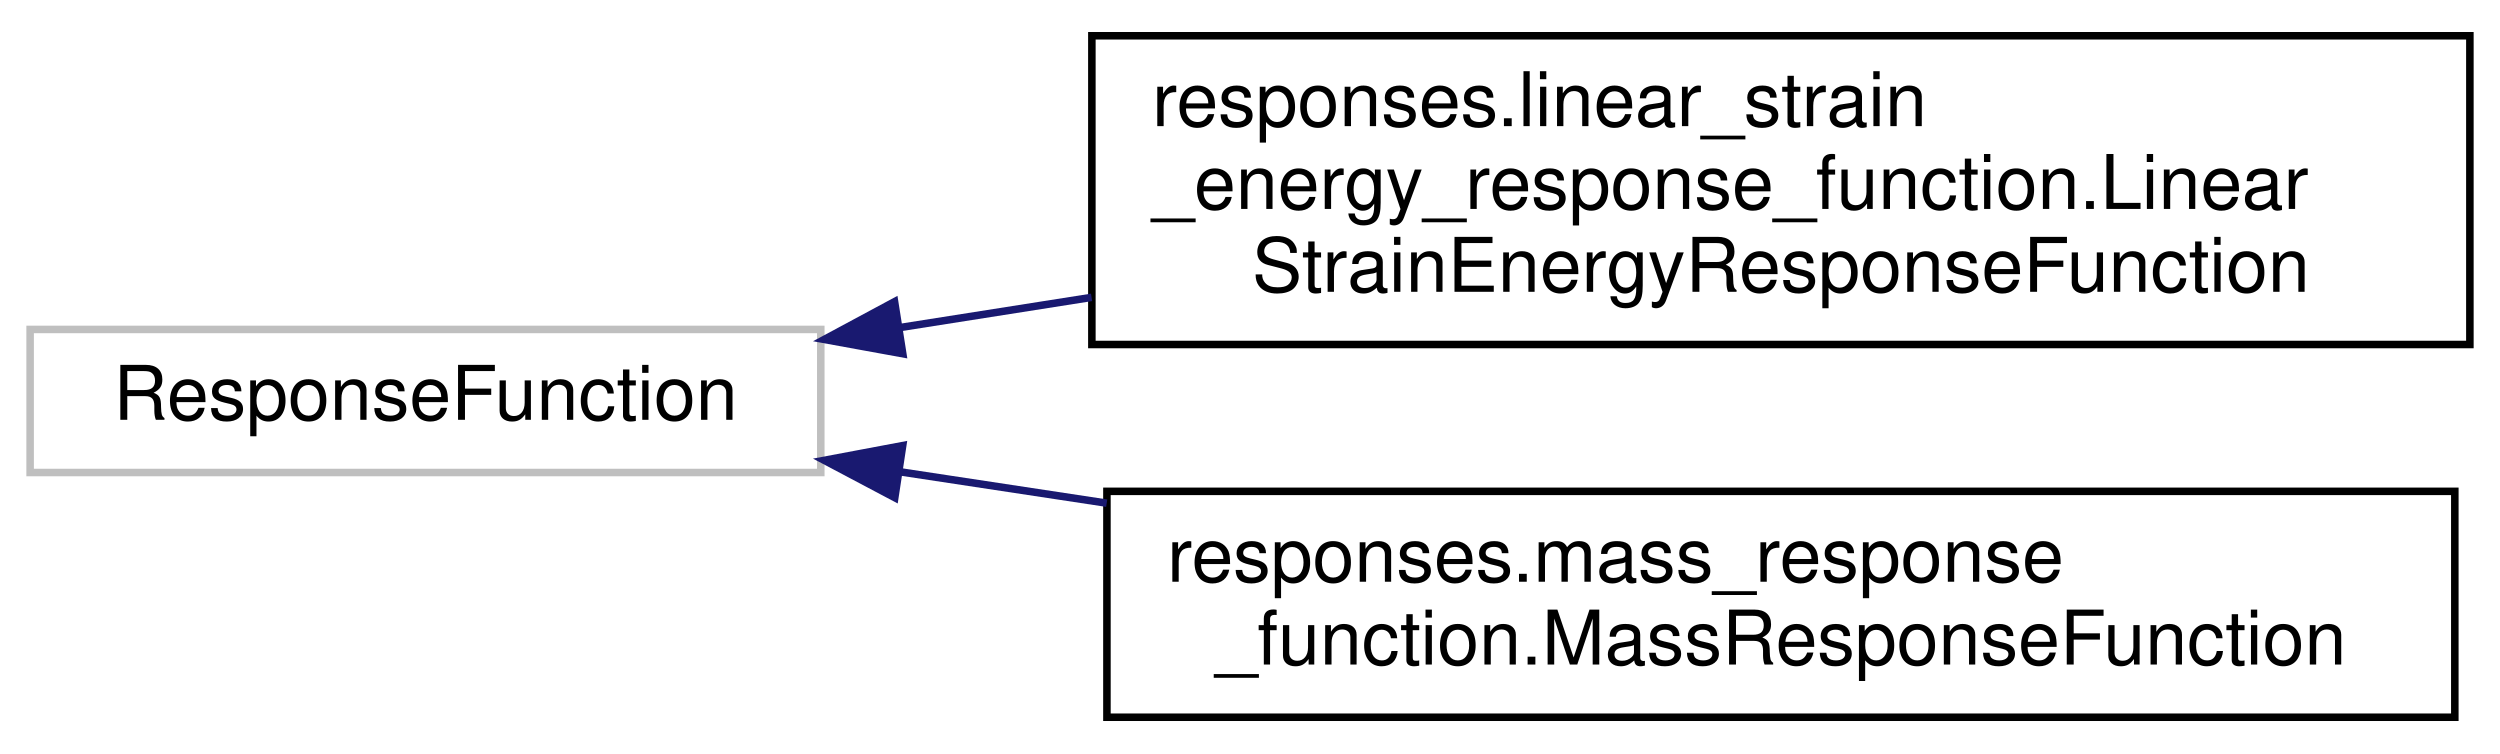
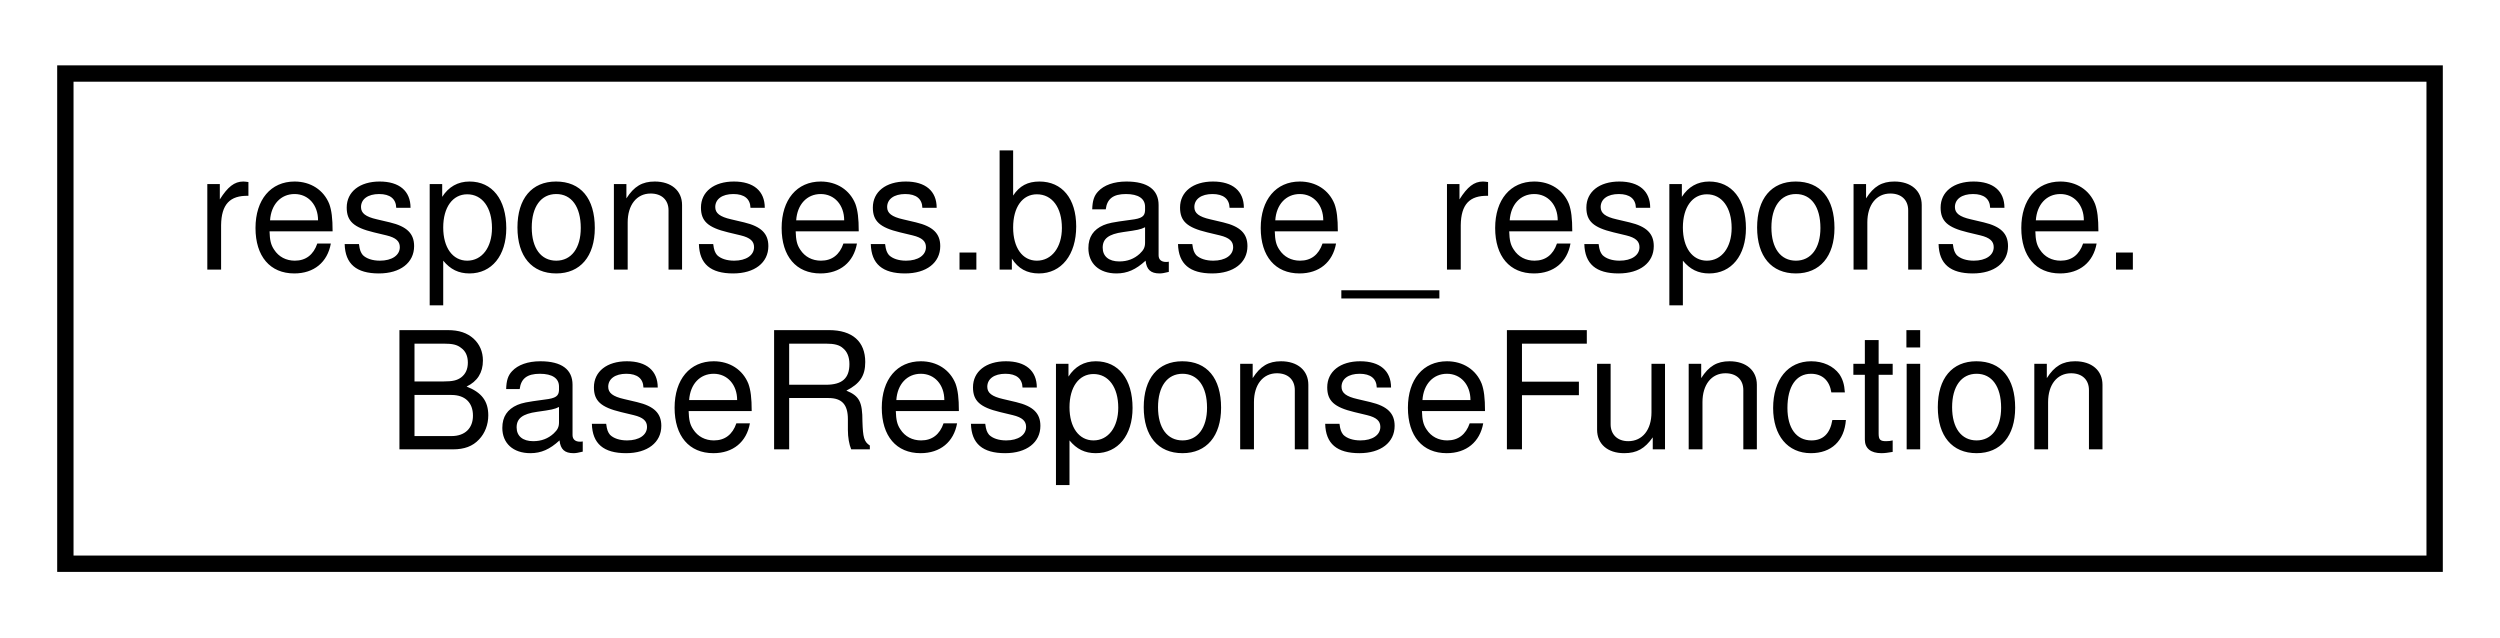
- <svg xmlns="http://www.w3.org/2000/svg" xmlns:xlink="http://www.w3.org/1999/xlink" width="332pt" height="100pt" viewBox="0.00 0.00 332.00 99.50">
-   <g id="graph0" class="graph" transform="scale(1 1) rotate(0) translate(4 95.5)">
+ <svg xmlns="http://www.w3.org/2000/svg" xmlns:xlink="http://www.w3.org/1999/xlink" width="153pt" height="39pt" viewBox="0.00 0.00 153.00 39.00">
+   <g id="graph0" class="graph" transform="scale(1 1) rotate(0) translate(4 35)">
    <g id="node1" class="node">
      <g id="a_node1">
-         <a xlink:title=" ">
-           <polygon fill="none" stroke="#bfbfbf" points="0,-33 0,-52 105,-52 105,-33 0,-33" />
-           <text text-anchor="middle" x="52.5" y="-40" font-family="Helvetica,sans-Serif" font-size="10.00">ResponseFunction</text>
+         <a xlink:href="de/de5/classresponses_1_1base__response_1_1_base_response_function.html" target="_top" xlink:title=" ">
+           <polygon fill="none" stroke="black" points="0,-0.5 0,-30.5 145,-30.5 145,-0.5 0,-0.5" />
+           <text text-anchor="start" x="8" y="-18.5" font-family="Helvetica,sans-Serif" font-size="10.00">responses.base_response.</text>
+           <text text-anchor="middle" x="72.5" y="-7.5" font-family="Helvetica,sans-Serif" font-size="10.00">BaseResponseFunction</text>
        </a>
      </g>
    </g>
-     <g id="node2" class="node">
-       <g id="a_node2">
-         <a xlink:href="d6/d45/classresponses_1_1linear__strain__energy__response__function_1_1_linear_strain_energy_response_function.html" target="_top" xlink:title=" ">
-           <polygon fill="none" stroke="black" points="141,-50 141,-91 324,-91 324,-50 141,-50" />
-           <text text-anchor="start" x="149" y="-79" font-family="Helvetica,sans-Serif" font-size="10.00">responses.linear_strain</text>
-           <text text-anchor="start" x="149" y="-68" font-family="Helvetica,sans-Serif" font-size="10.00">_energy_response_function.Linear</text>
-           <text text-anchor="middle" x="232.5" y="-57" font-family="Helvetica,sans-Serif" font-size="10.00">StrainEnergyResponseFunction</text>
-         </a>
-       </g>
-     </g>
-     <g id="edge1" class="edge">
-       <path fill="none" stroke="midnightblue" d="M115.38,-52.23C123.67,-53.54 132.3,-54.9 140.96,-56.26" />
-       <polygon fill="midnightblue" stroke="midnightblue" points="115.89,-48.77 105.46,-50.67 114.8,-55.69 115.89,-48.77" />
-     </g>
-     <g id="node3" class="node">
-       <g id="a_node3">
-         <a xlink:href="dc/d74/classresponses_1_1mass__response__function_1_1_mass_response_function.html" target="_top" xlink:title=" ">
-           <polygon fill="none" stroke="black" points="143,-0.5 143,-30.5 322,-30.5 322,-0.5 143,-0.5" />
-           <text text-anchor="start" x="151" y="-18.5" font-family="Helvetica,sans-Serif" font-size="10.00">responses.mass_response</text>
-           <text text-anchor="middle" x="232.5" y="-7.5" font-family="Helvetica,sans-Serif" font-size="10.00">_function.MassResponseFunction</text>
-         </a>
-       </g>
-     </g>
-     <g id="edge2" class="edge">
-       <path fill="none" stroke="midnightblue" d="M115.36,-33.12C124.3,-31.76 133.63,-30.34 142.97,-28.93" />
-       <polygon fill="midnightblue" stroke="midnightblue" points="114.83,-29.66 105.46,-34.62 115.88,-36.58 114.83,-29.66" />
-     </g>
  </g>
</svg>
